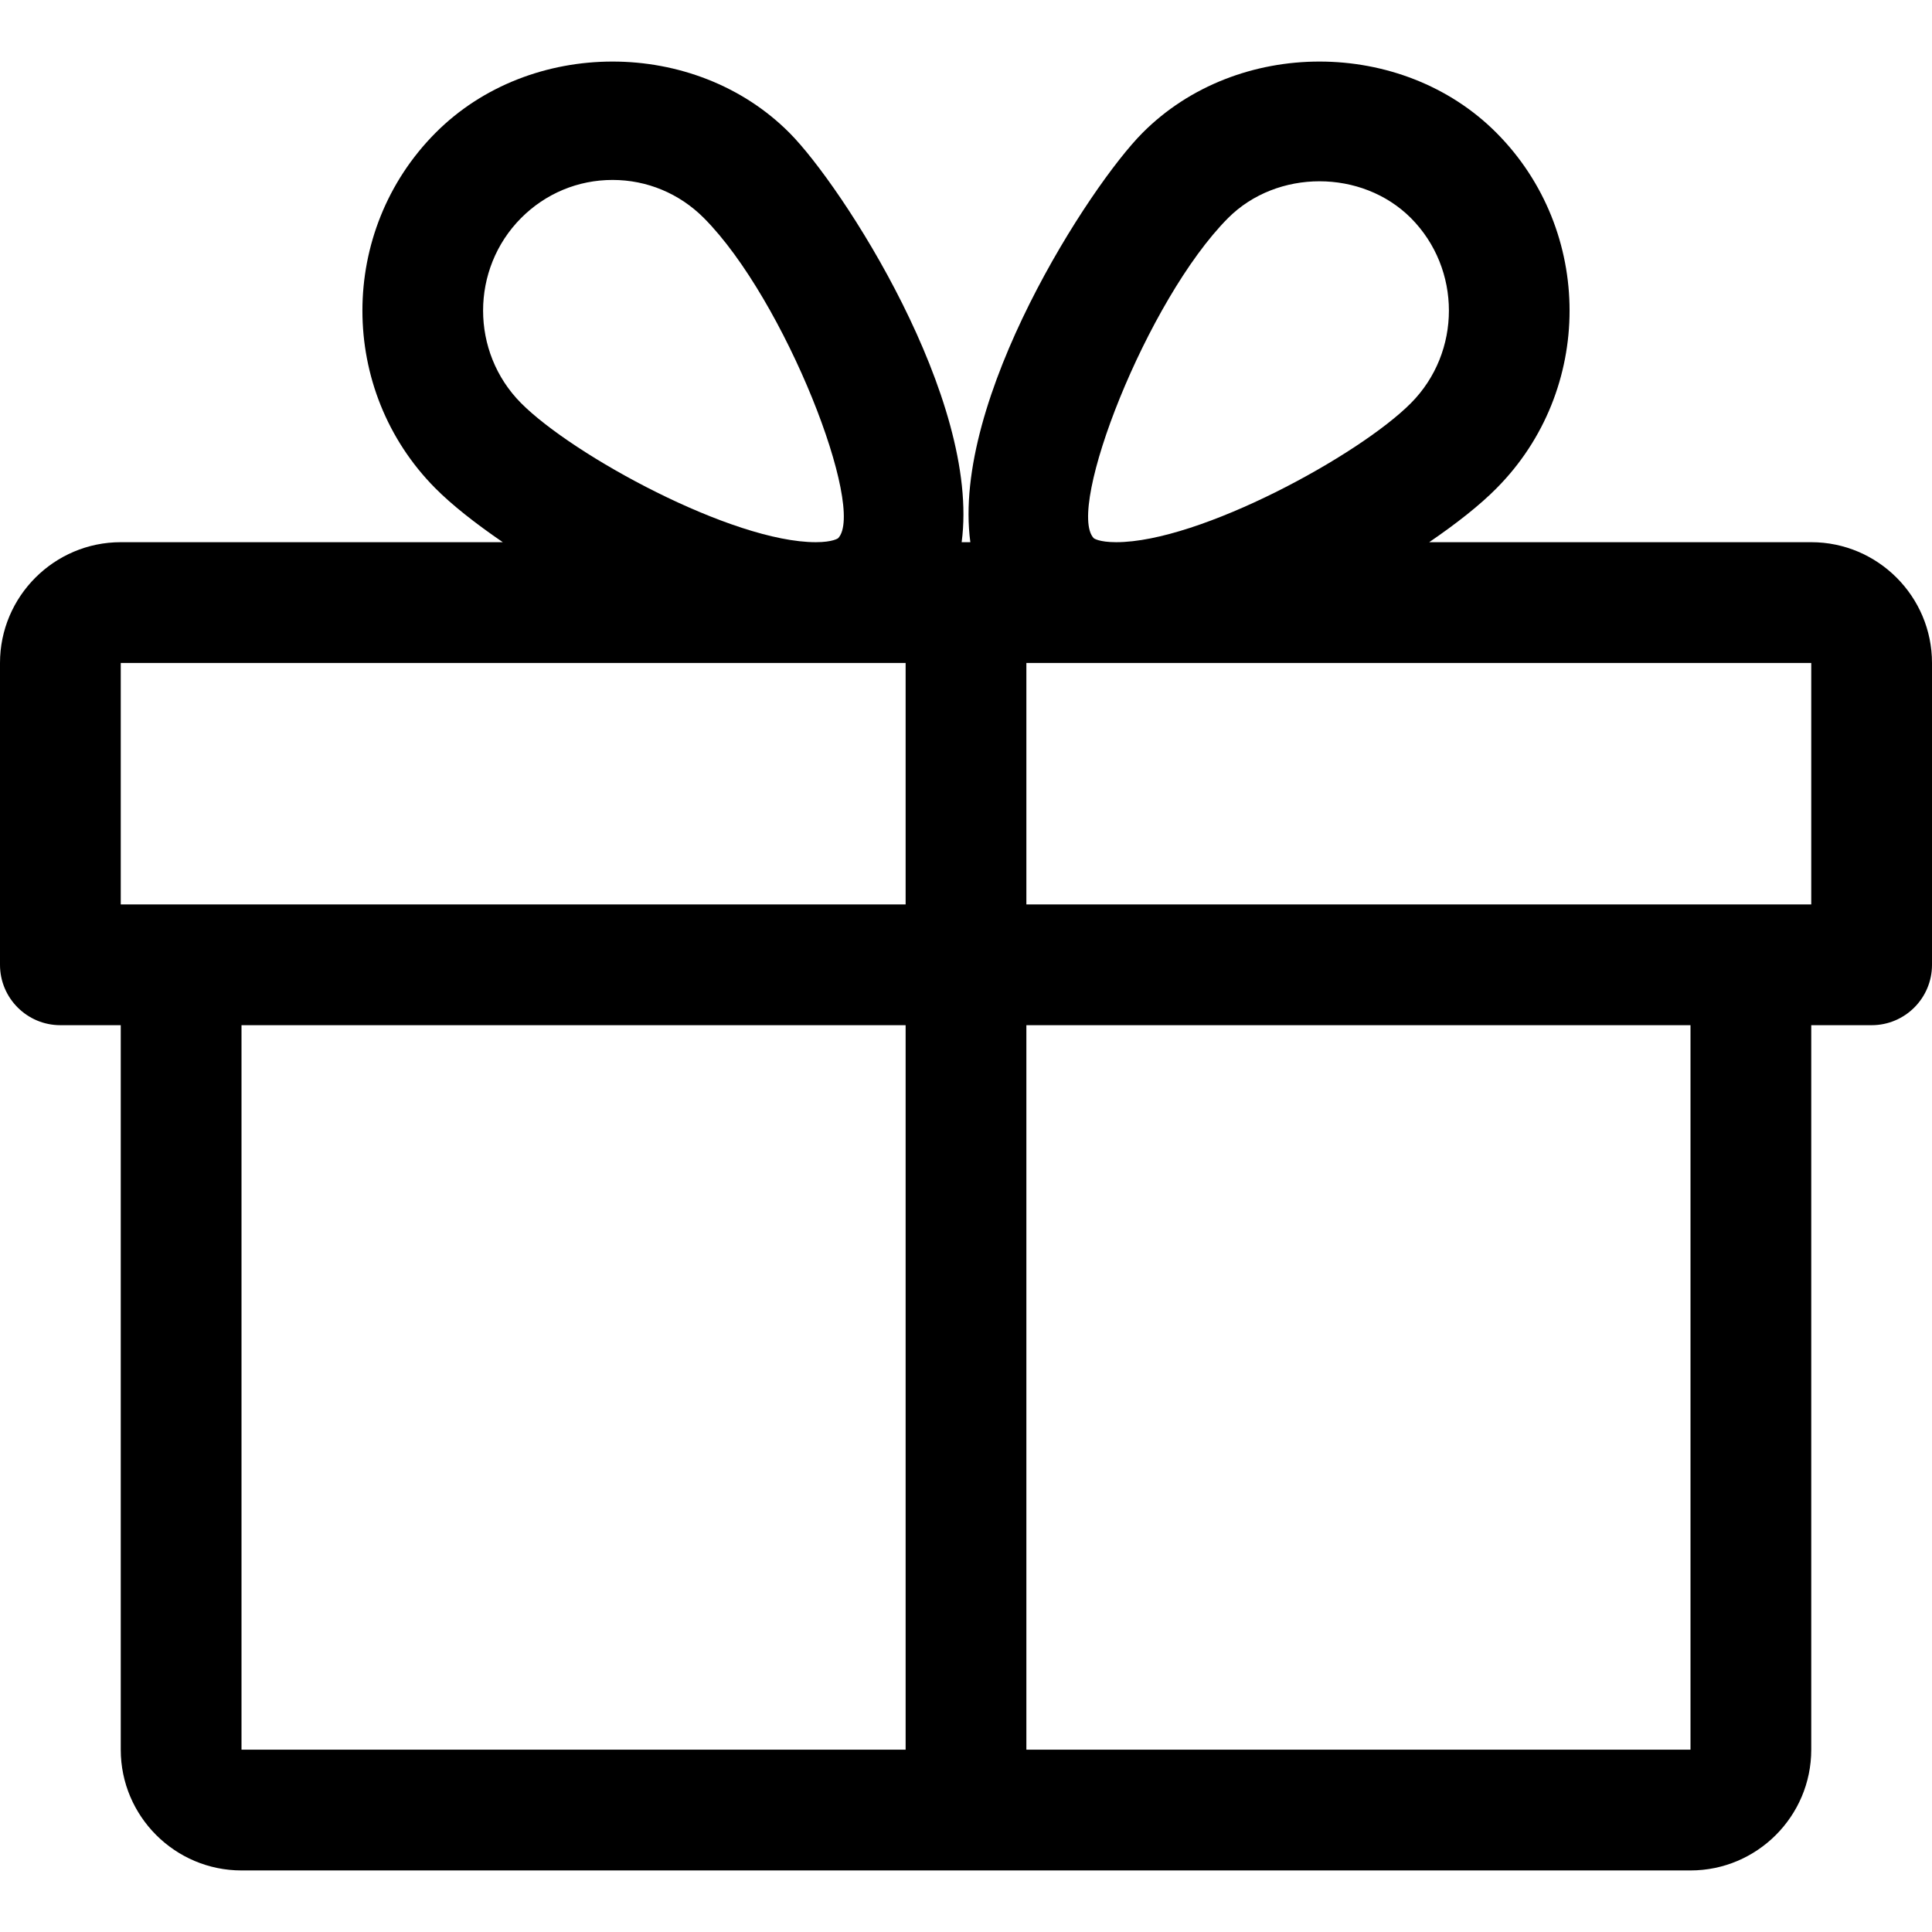
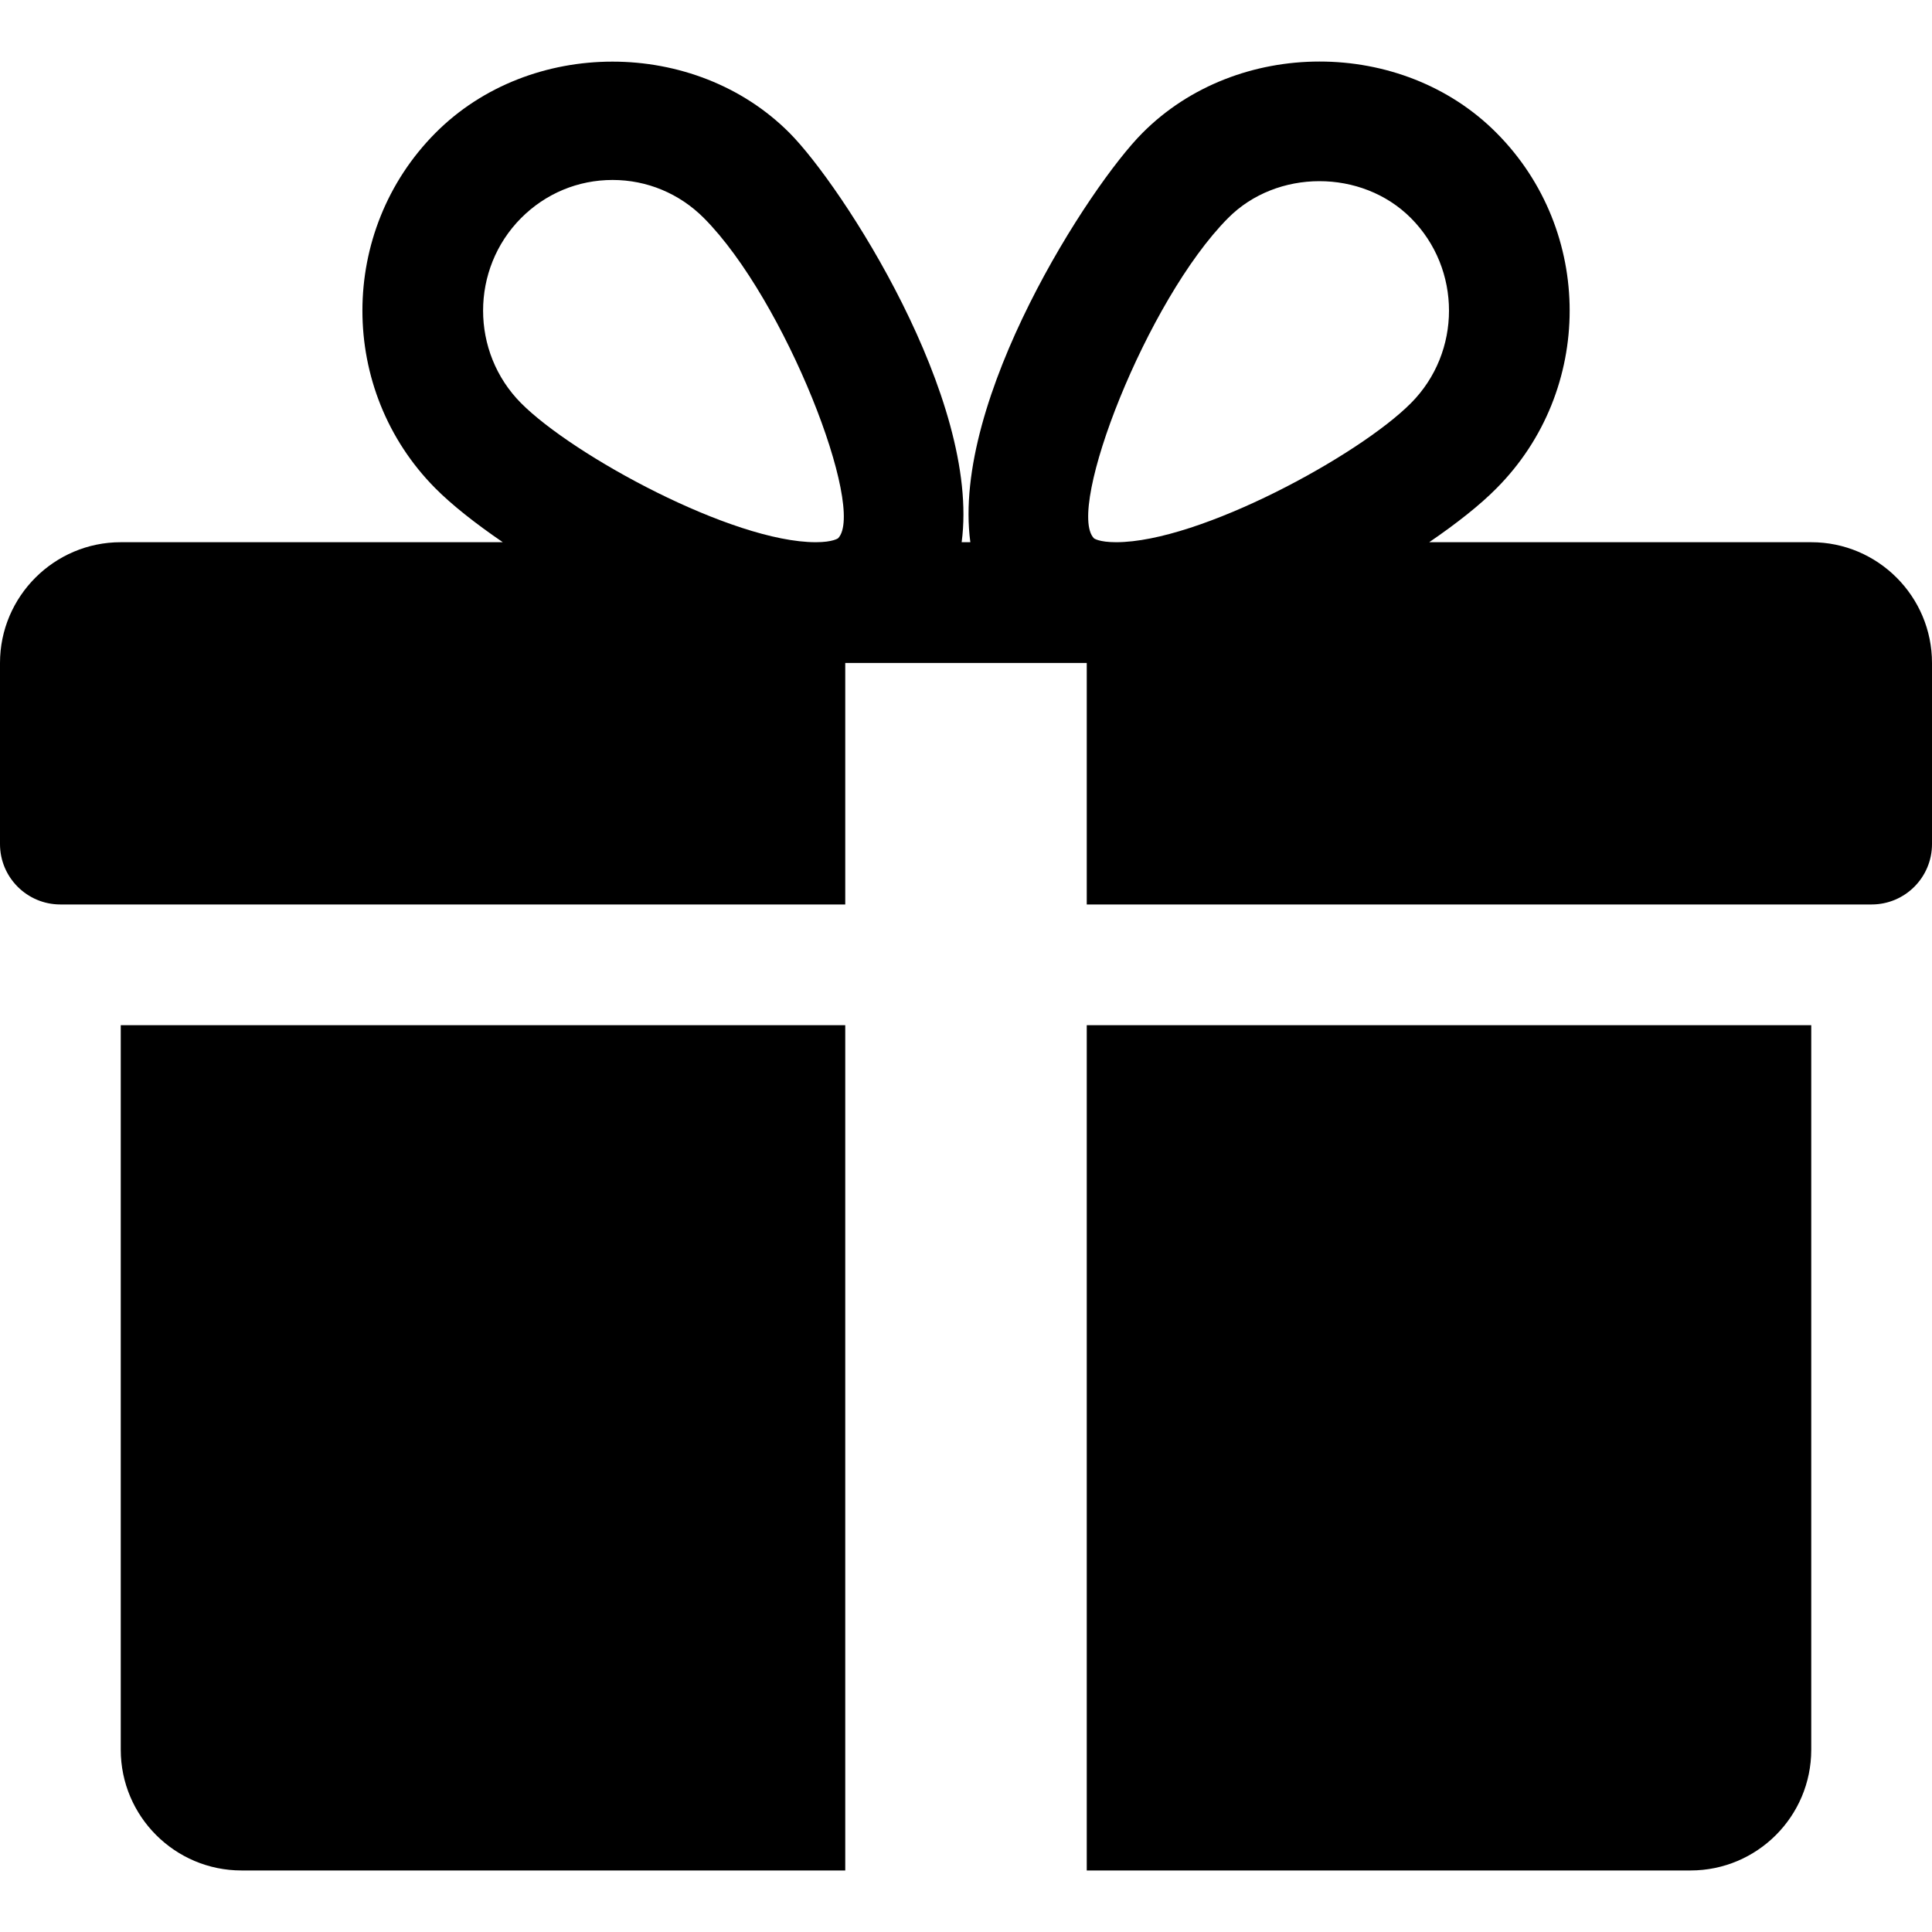
<svg xmlns="http://www.w3.org/2000/svg" version="1.1" id="Capa_1" x="0px" y="0px" viewBox="0 0 512 512" style="enable-background:new 0 0 512 512;" xml:space="preserve">
  <g>
    <g>
-       <path d="M480,143.686H378.752c7.264-4.96,13.504-9.888,17.856-14.304c25.792-25.952,25.792-68.192,0-94.144    c-25.056-25.216-68.768-25.248-93.856,0c-13.856,13.92-50.688,70.592-45.6,108.448h-2.304    c5.056-37.856-31.744-94.528-45.6-108.448c-25.088-25.248-68.8-25.216-93.856,0C89.6,61.19,89.6,103.43,115.36,129.382    c4.384,4.416,10.624,9.344,17.888,14.304H32c-17.632,0-32,14.368-32,32v80c0,8.832,7.168,16,16,16h16v192    c0,17.632,14.368,32,32,32h384c17.632,0,32-14.368,32-32v-192h16c8.832,0,16-7.168,16-16v-80    C512,158.054,497.632,143.686,480,143.686z M138.08,57.798c6.496-6.528,15.104-10.112,24.256-10.112    c9.12,0,17.728,3.584,24.224,10.112c21.568,21.696,43.008,77.12,35.552,84.832c0,0-1.344,1.056-5.92,1.056    c-22.112,0-64.32-22.976-78.112-36.864C124.672,93.318,124.672,71.302,138.08,57.798z M240,463.686H64v-192h176V463.686z     M240,239.686H32v-64h184.192H240V239.686z M325.44,57.798c12.992-13.024,35.52-12.992,48.48,0    c13.408,13.504,13.408,35.52,0,49.024c-13.792,13.888-56,36.864-78.112,36.864c-4.576,0-5.92-1.024-5.952-1.056    C282.432,134.918,303.872,79.494,325.44,57.798z M448,463.686H272v-192h176V463.686z M480,239.686H272v-64h23.808H480V239.686z" />
+       <path d="M32,271.692v192c0,17.664,14.368,32,32,32h160v-224H32z" />
+     </g>
+   </g>
+   <g>
+     <g>
+       <path d="M480,143.692H378.752c7.264-4.96,13.504-9.888,17.856-14.304c25.824-25.952,25.824-68.192,0-94.144    c-25.088-25.28-68.8-25.216-93.856,0c-13.888,13.92-50.688,70.592-45.6,108.448h-2.304c5.056-37.856-31.744-94.528-45.6-108.448    c-25.088-25.216-68.8-25.216-93.856,0C89.6,61.196,89.6,103.436,115.36,129.388c4.384,4.416,10.624,9.344,17.888,14.304H32    c-17.632,0-32,14.368-32,32v48c0,8.832,7.168,16,16,16h208v-64h64v64h208c8.832,0,16-7.168,16-16v-48    C512,158.06,497.664,143.692,480,143.692z M222.112,142.636c0,0-1.344,1.056-5.92,1.056c-22.112,0-64.32-22.976-78.112-36.864    c-13.408-13.504-13.408-35.52,0-49.024c6.496-6.528,15.104-10.112,24.256-10.112c9.12,0,17.728,3.584,24.224,10.112    C208.128,79.5,229.568,134.924,222.112,142.636z M295.776,143.692c-4.544,0-5.888-1.024-5.888-1.056    c-7.456-7.712,13.984-63.136,35.552-84.832c12.896-13.024,35.456-13.088,48.48,0c13.44,13.504,13.44,35.52,0,49.024    C360.128,120.716,317.92,143.692,295.776,143.692z" />
+     </g>
+   </g>
+   <g>
+     <g>
+       <path d="M288,271.692v224h160c17.664,0,32-14.336,32-32v-192H288z" />
    </g>
  </g>
  <g>
</g>
  <g>
</g>
  <g>
</g>
  <g>
</g>
  <g>
</g>
  <g>
</g>
  <g>
</g>
  <g>
</g>
  <g>
</g>
  <g>
</g>
  <g>
</g>
  <g>
</g>
  <g>
</g>
  <g>
</g>
  <g>
</g>
</svg>
